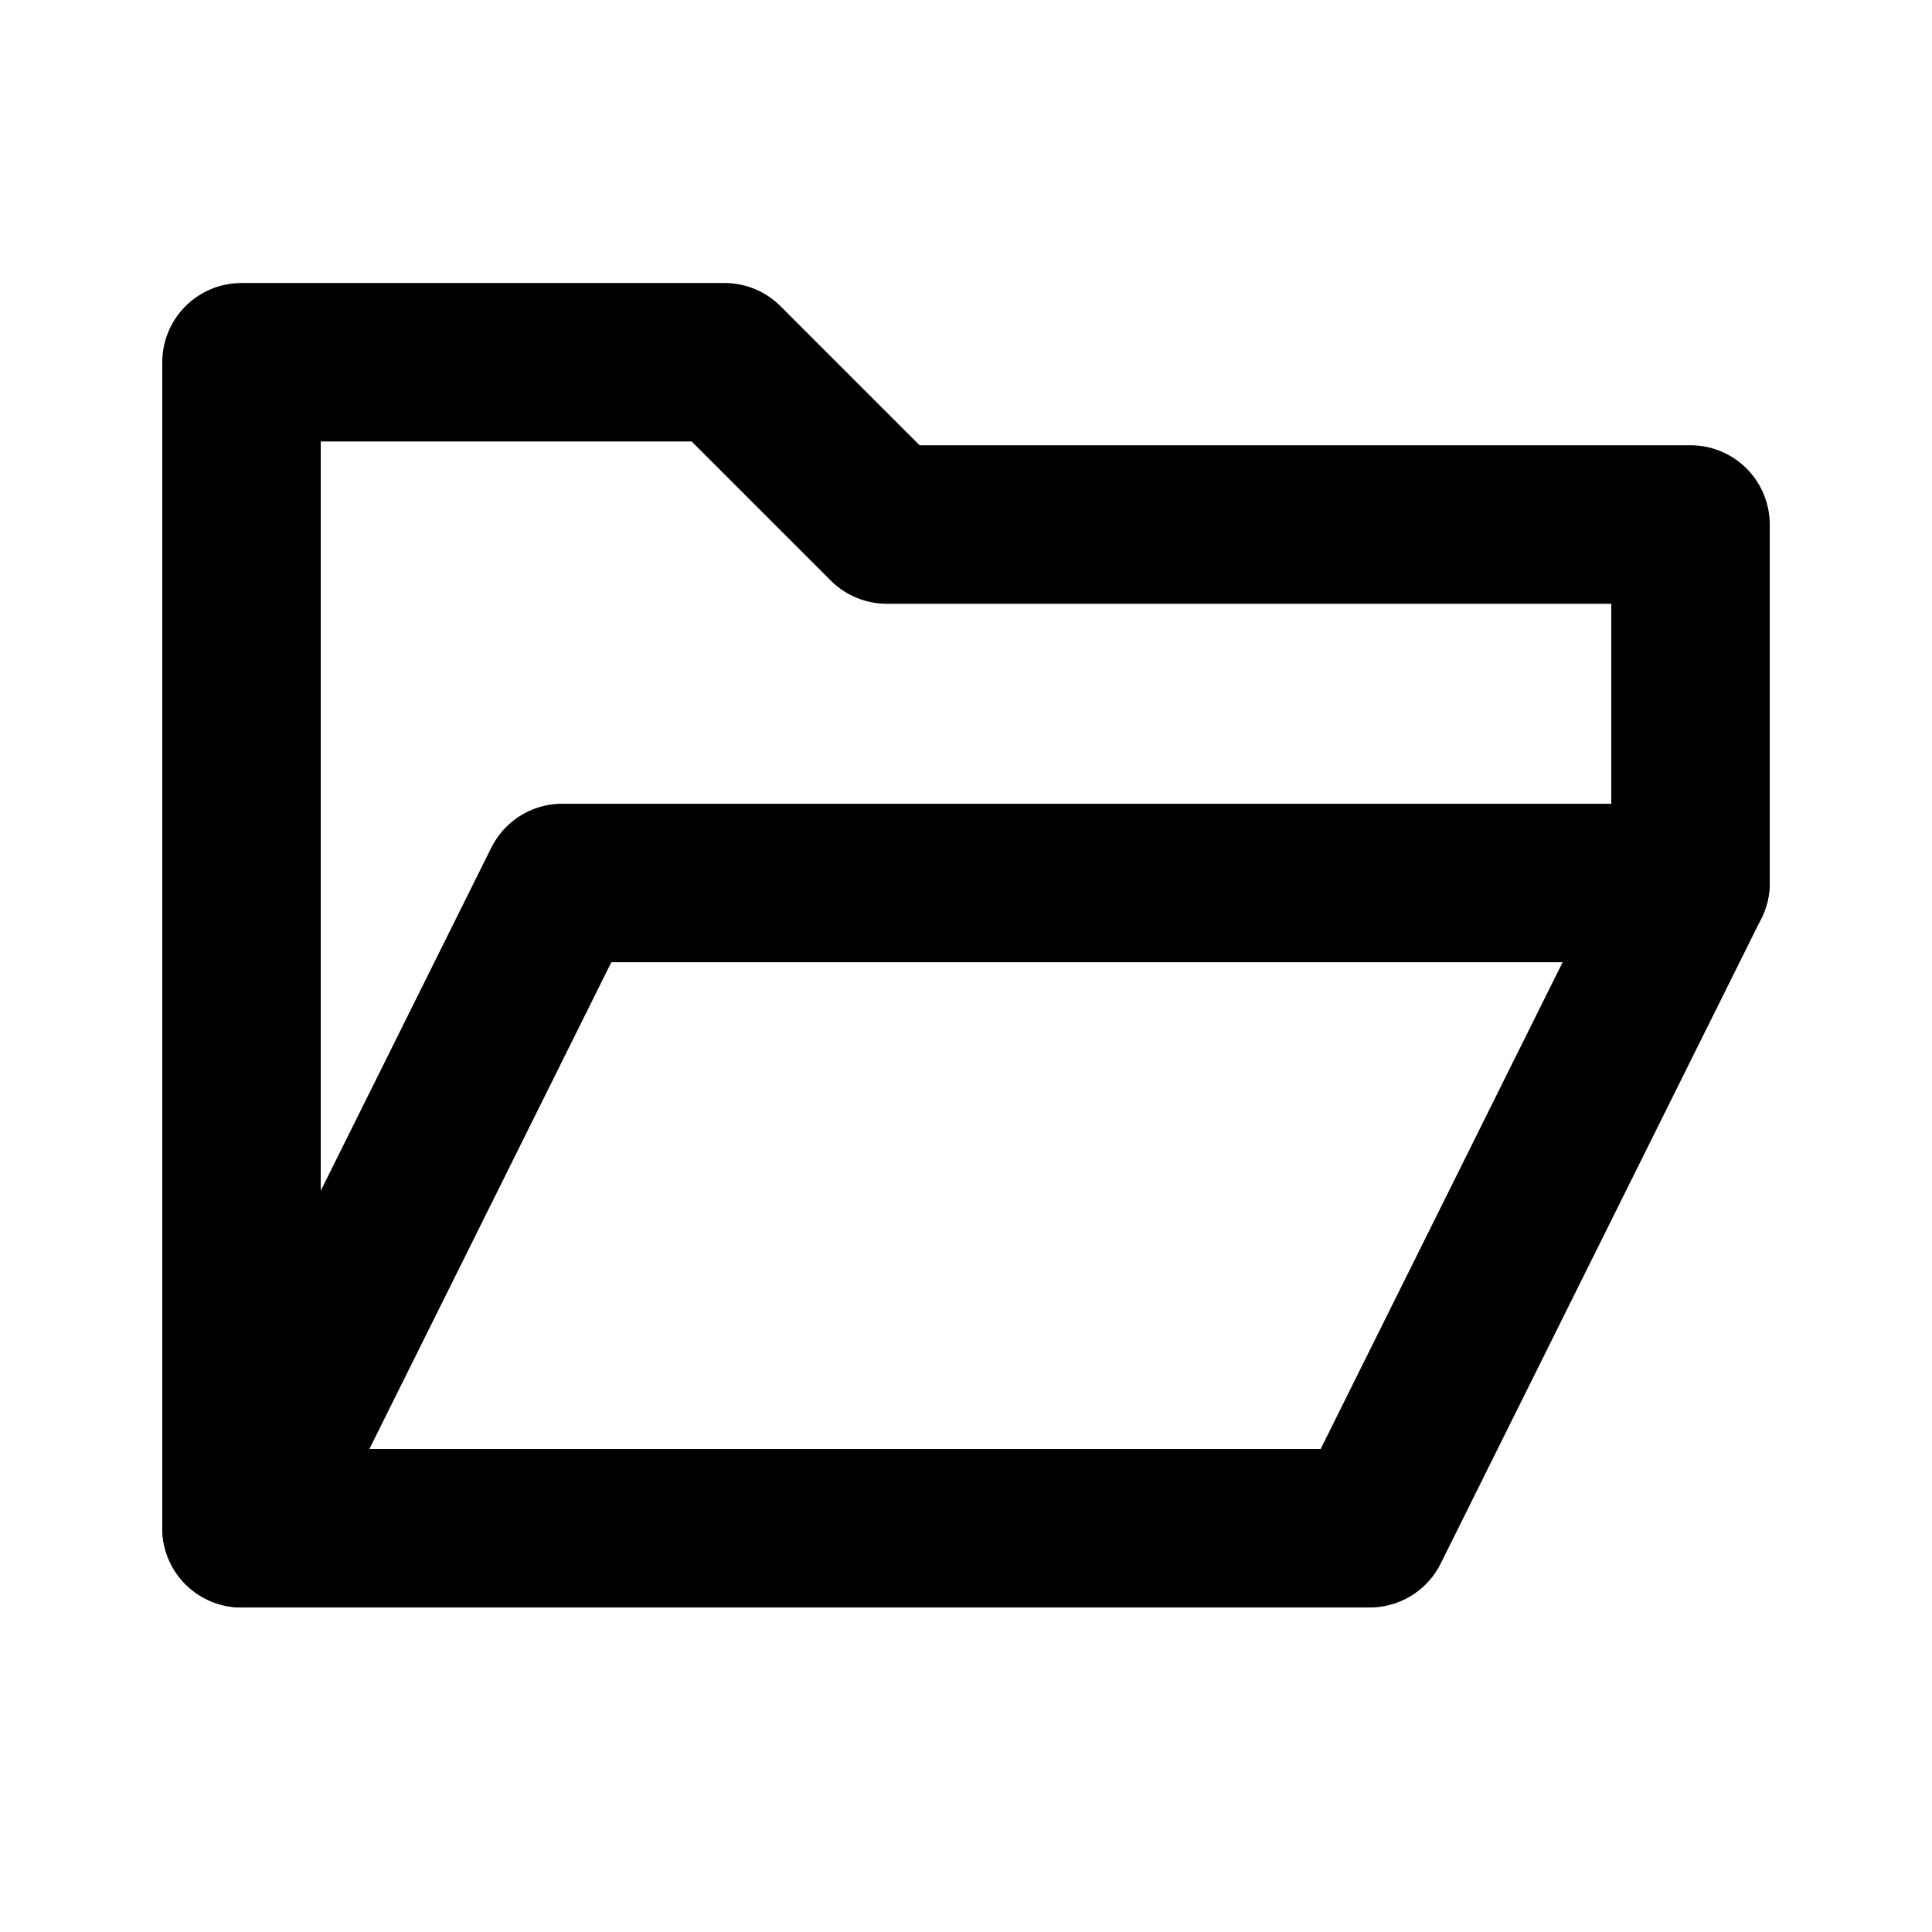
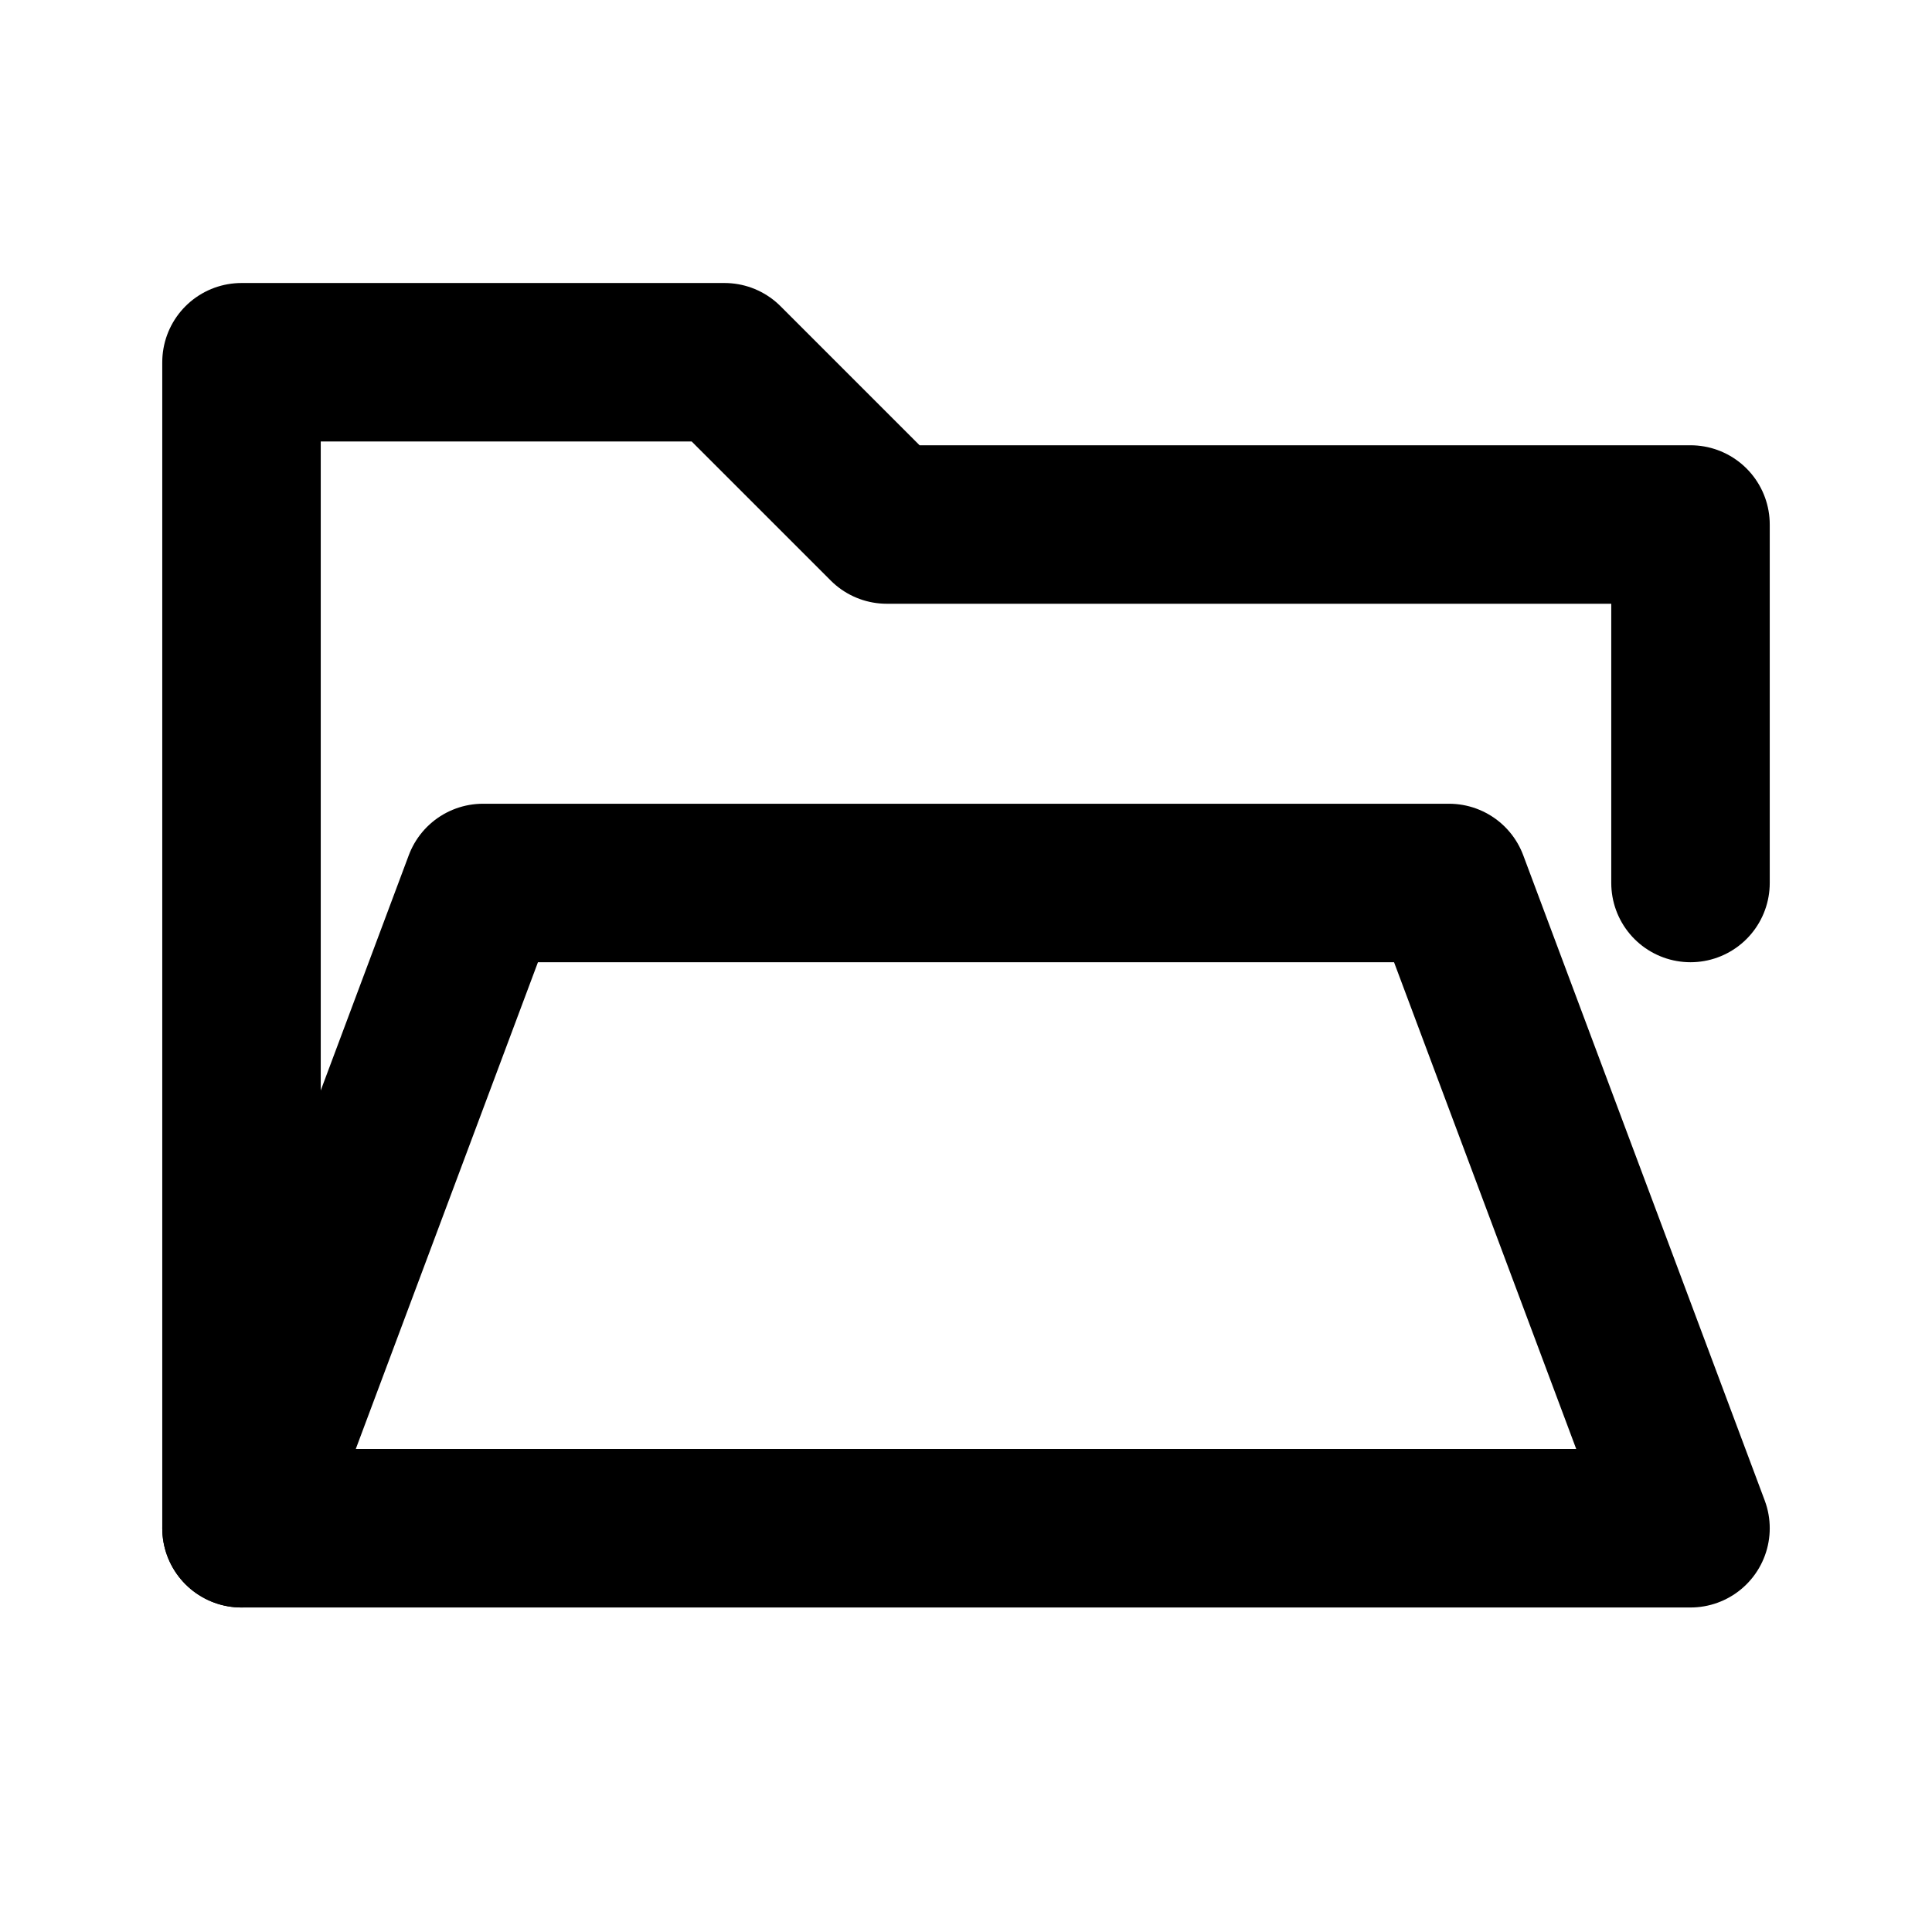
<svg xmlns="http://www.w3.org/2000/svg" viewBox="0 0 512 512">
  <path d="M64 405 L64 96 L192 96 L235 139 L448 139 L448 234" fill="none" stroke="currentColor" stroke-width="42" stroke-linecap="round" stroke-linejoin="round" />
-   <path d="M64 405 L149 234 L448 234 L363 405 Z" fill="none" stroke="currentColor" stroke-width="42" stroke-linecap="round" stroke-linejoin="round" />
+   <path d="M64 405 L128 234 L384 234 L448 405 Z" fill="none" stroke="currentColor" stroke-width="42" stroke-linecap="round" stroke-linejoin="round" />
</svg>
